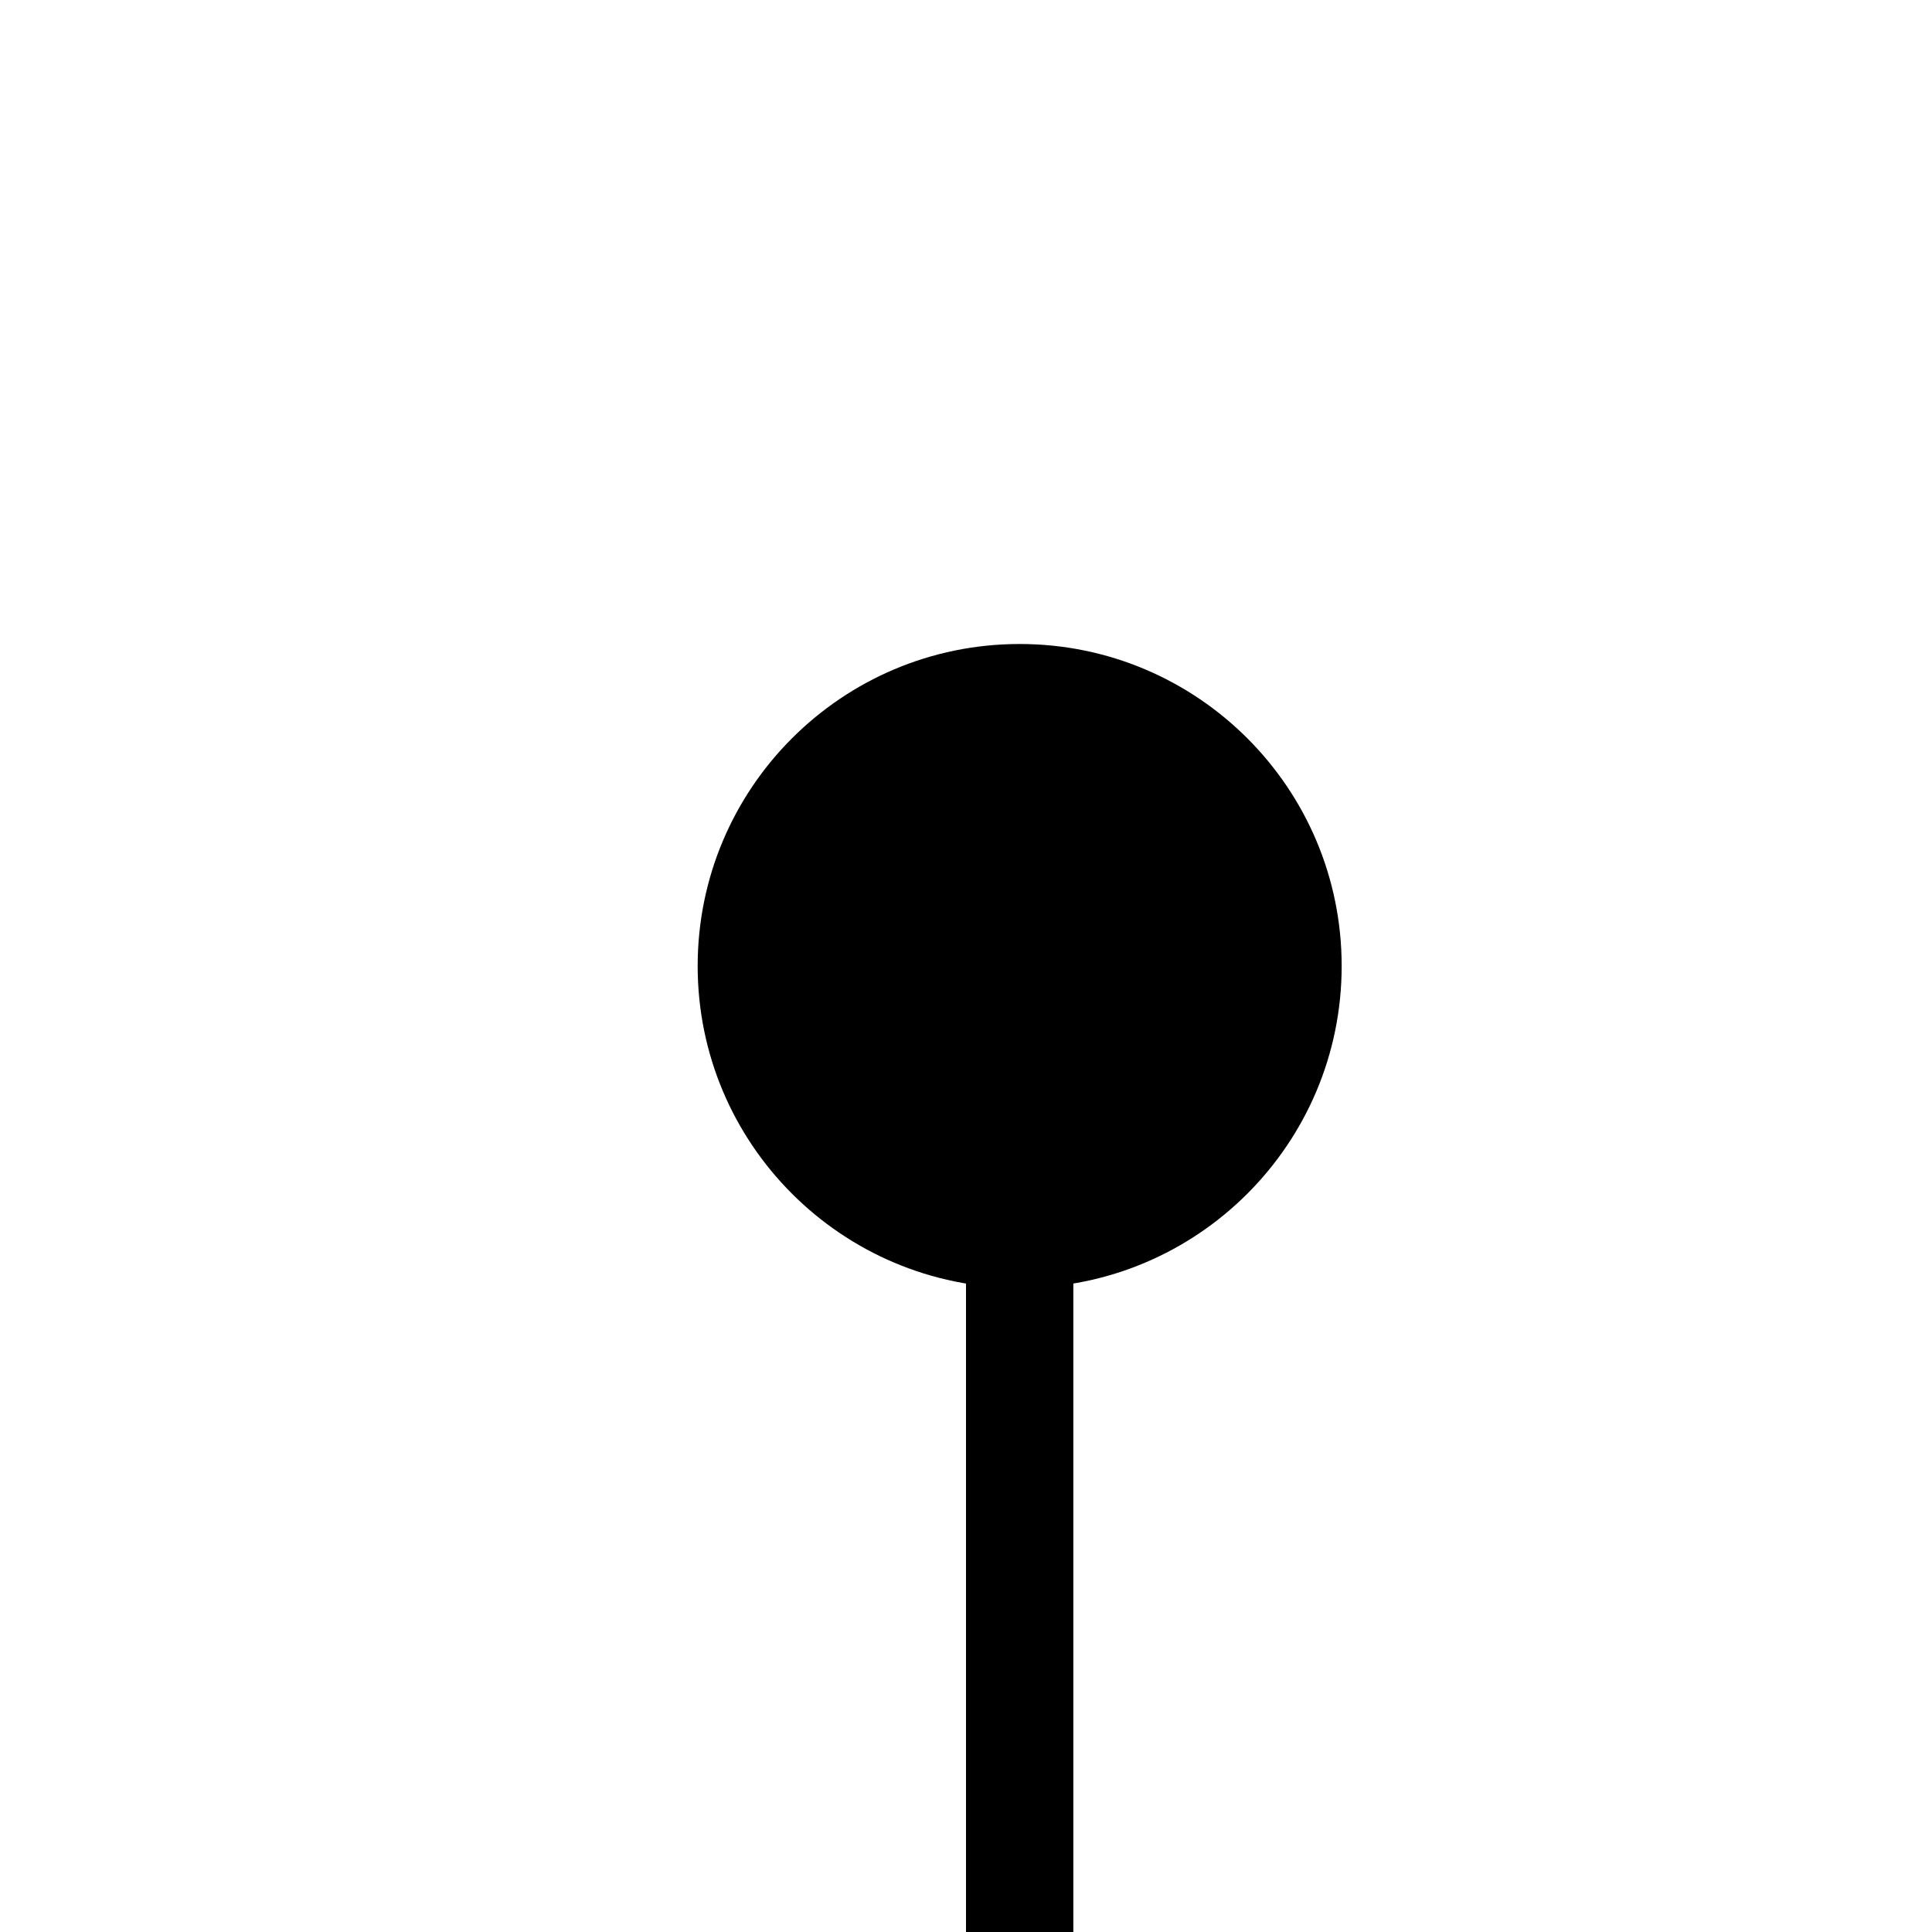
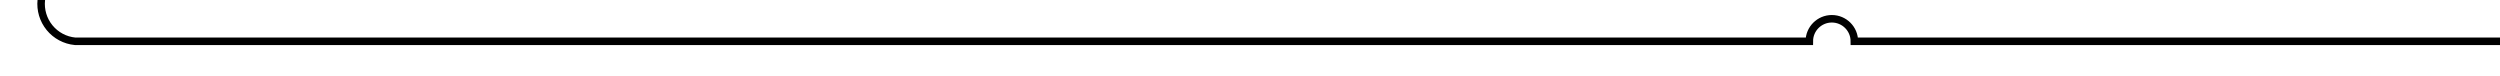
- <svg xmlns="http://www.w3.org/2000/svg" version="1.1" width="18px" height="18px" preserveAspectRatio="xMinYMid meet" viewBox="1835 734  18 16">
-   <path d="M 1844.5 740  L 1844.5 771  A 5 5 0 0 1 1839 776.5 L 1780 776.5  A 3 3 0 0 0 1777 773.5 A 3 3 0 0 0 1774 776.5 L 1664 776.5  " stroke-width="1" stroke="#000000" fill="none" />
-   <path d="M 1844.5 739  A 3 3 0 0 0 1841.5 742 A 3 3 0 0 0 1844.5 745 A 3 3 0 0 0 1847.5 742 A 3 3 0 0 0 1844.5 739 Z " fill-rule="nonzero" fill="#000000" stroke="none" />
+ <svg xmlns="http://www.w3.org/2000/svg" version="1.1" width="333px" height="10px" preserveAspectRatio="xMinYMid meet" viewBox="228 212  333 8">
+   <path d="M 209 175.5  L 228 175.5  A 5 5 0 0 1 233.5 180.5 L 233.5 211  A 5 5 0 0 0 238 216.5 L 469 216.5  A 3 3 0 0 1 472 213.5 A 3 3 0 0 1 475 216.5 L 561 216.5  " stroke-width="1" stroke="#000000" fill="none" />
+   <path d="M 211 172.5  A 3 3 0 0 0 208 175.5 A 3 3 0 0 0 211 178.5 A 3 3 0 0 0 214 175.5 A 3 3 0 0 0 211 172.5 Z " fill-rule="nonzero" fill="#000000" stroke="none" />
</svg>
